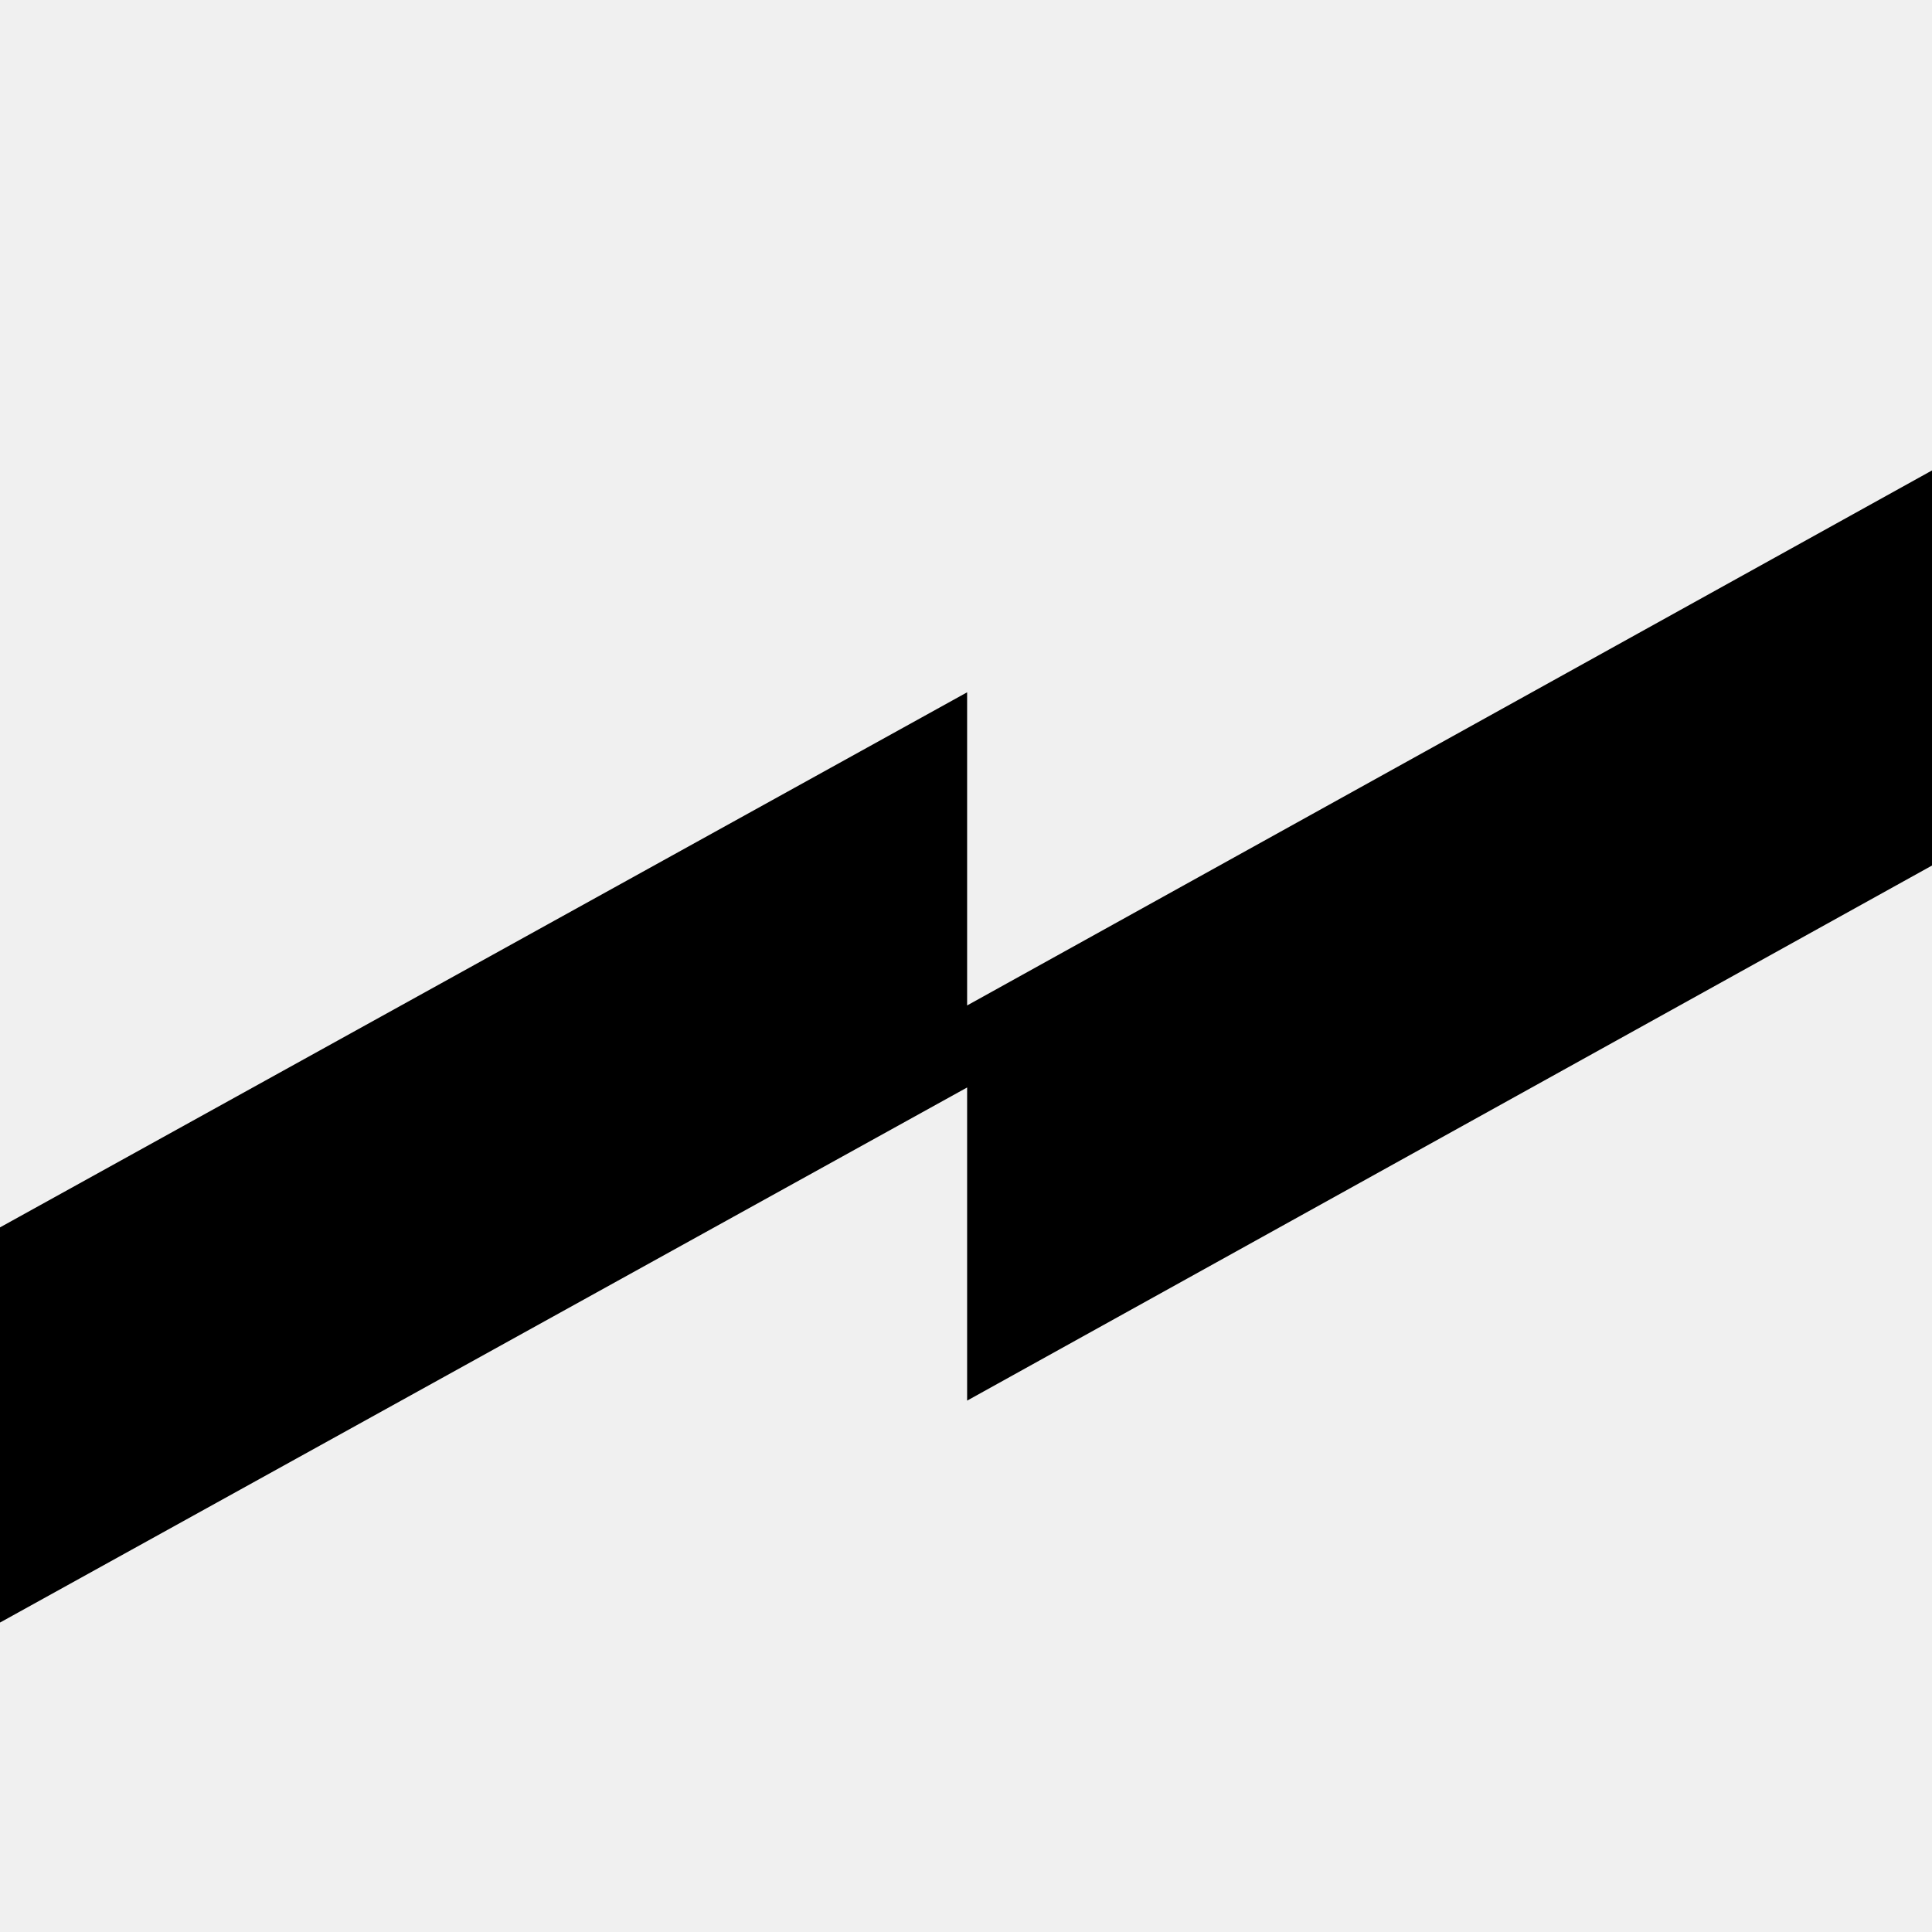
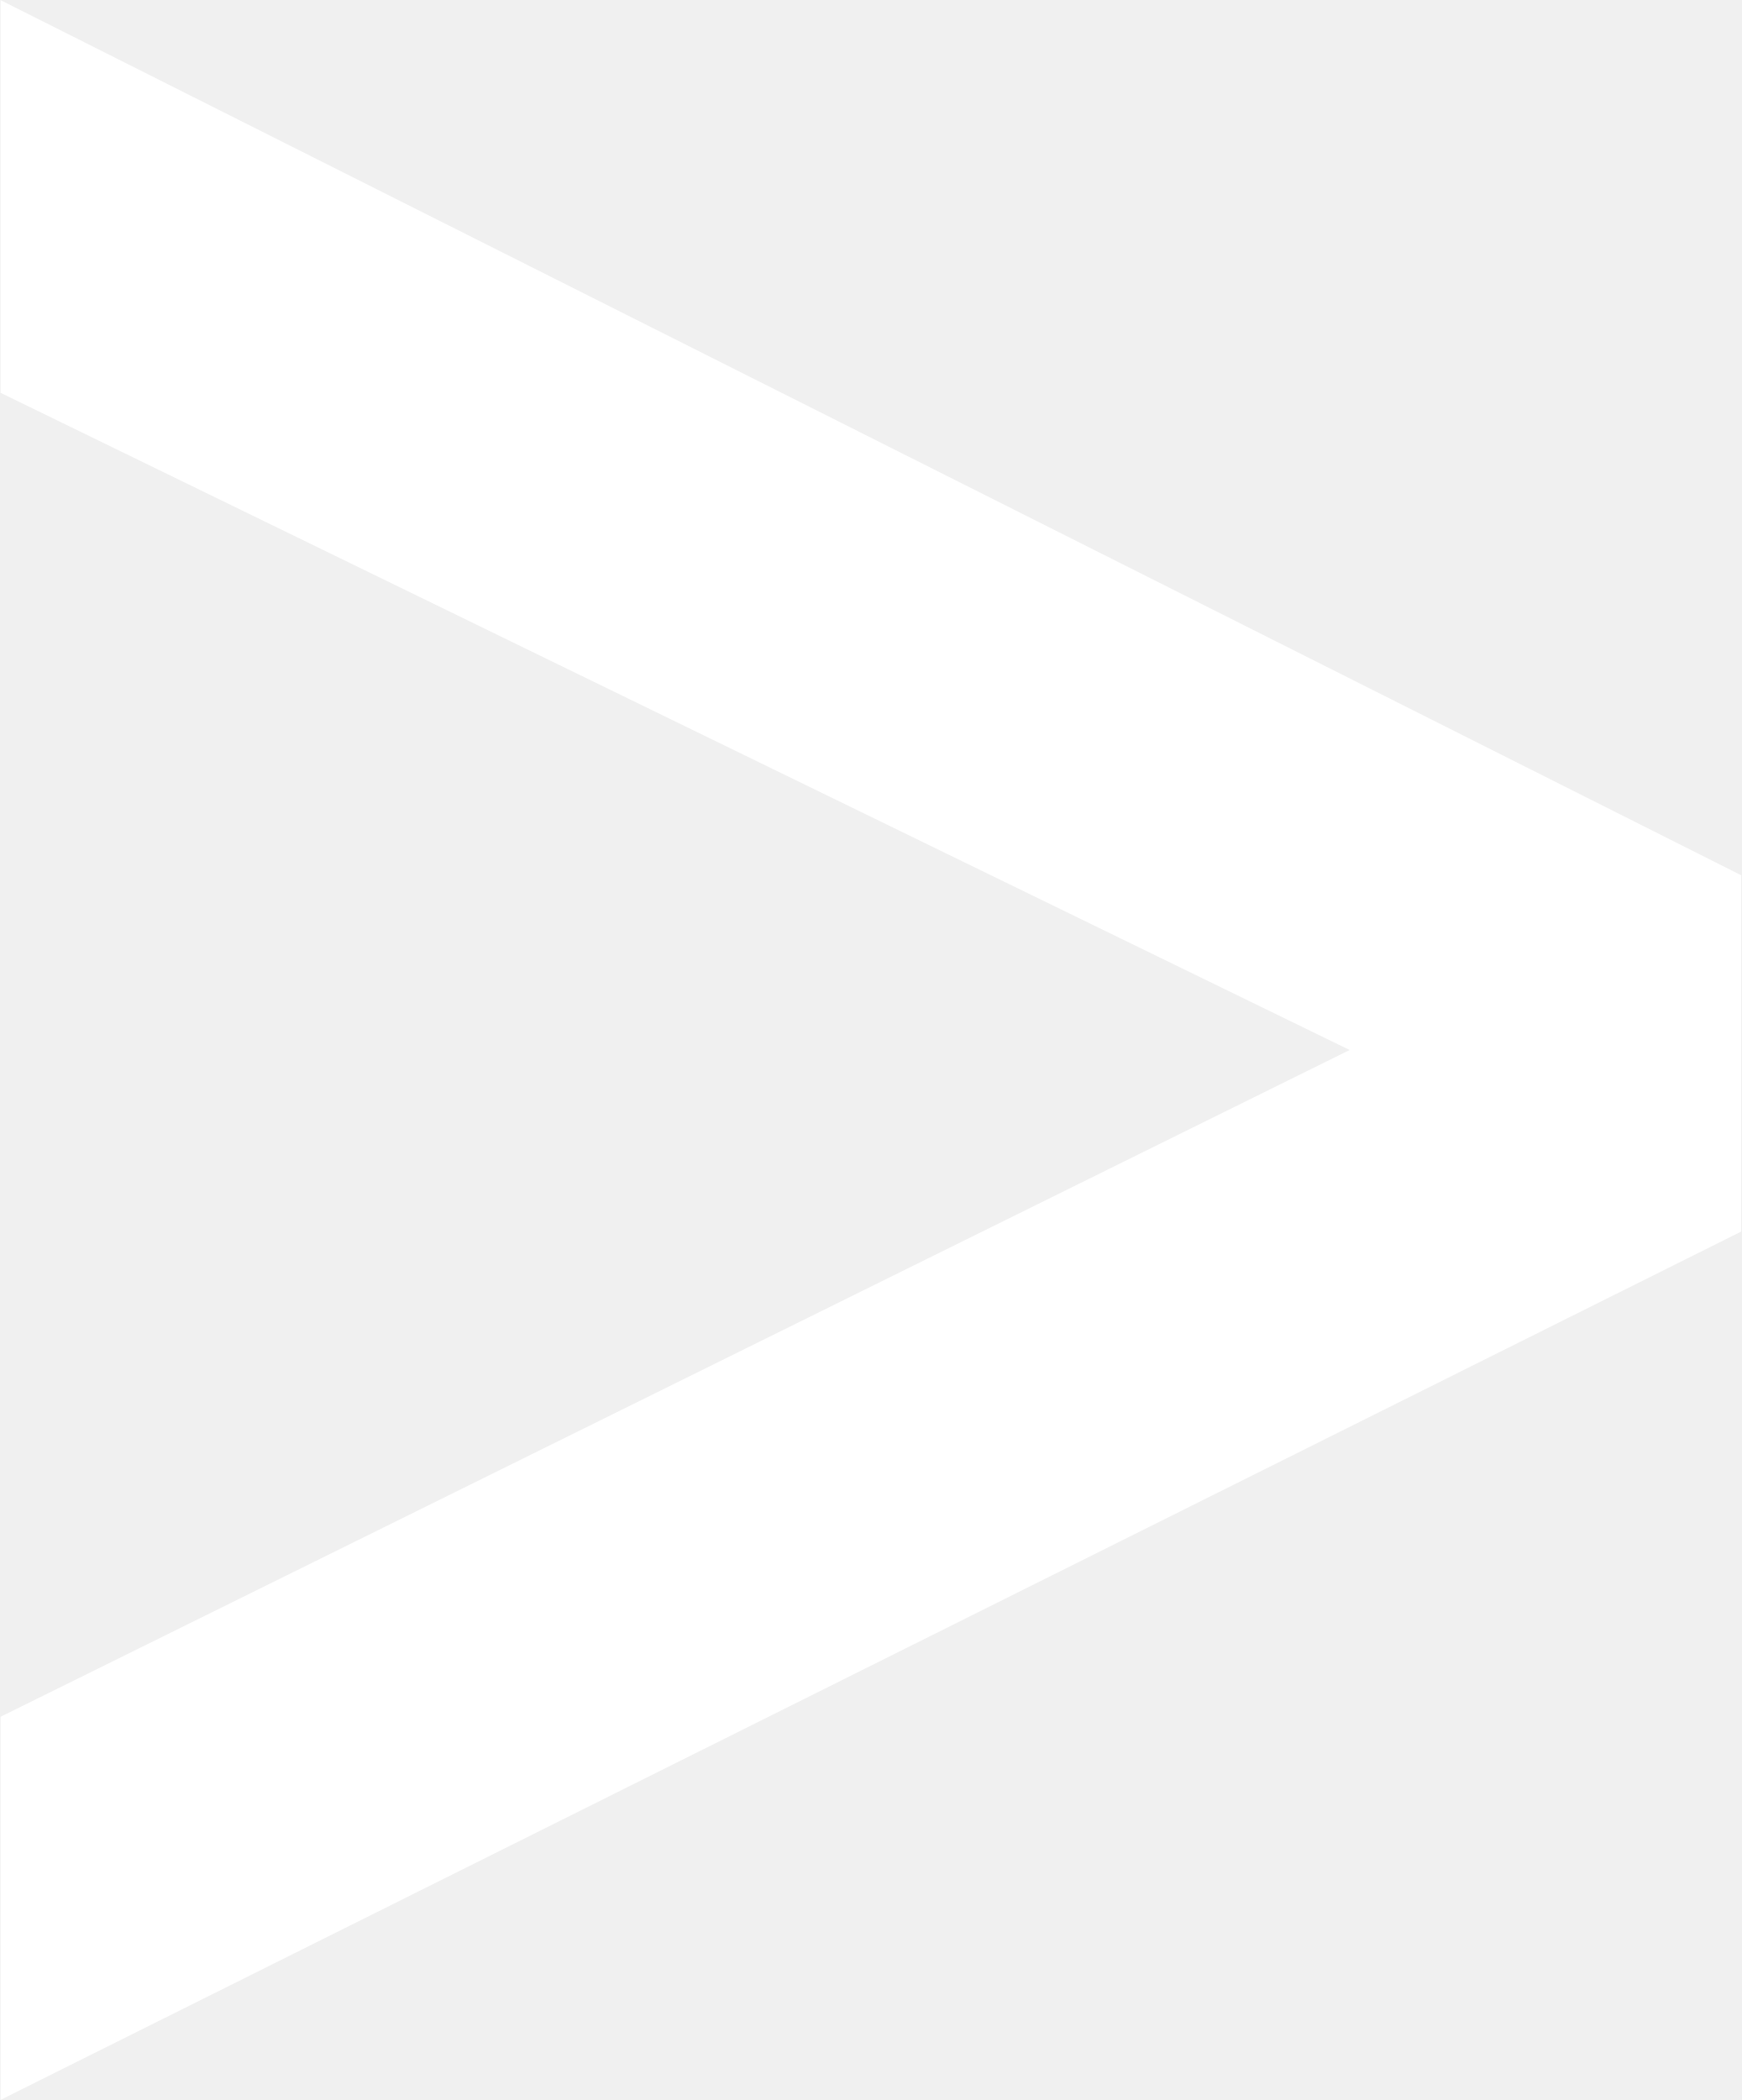
- <svg xmlns="http://www.w3.org/2000/svg" viewBox="0 0 24 24" fill="currentColor">
-   <path d="M12.014 10.636 0 17.283v2.873l12.014-6.647v3.89L24 10.752V7.879L12.014 14.41v-3.774zM24 5.844 12.014 12.49V8.6L0 15.247v2.873l12.014-6.647v3.89L24 8.717V5.844z" />
+ <svg xmlns="http://www.w3.org/2000/svg" version="1.2" viewBox="0 0 1255 1513" width="1255" height="1513">
+   <style>
+ 		.s0 { fill: #ffffff } 
+ 	</style>
+   <path id="Layer" fill-rule="evenodd" class="s0" d="m0.4 1512.9v-276l972.1-480.4-972.1-473.5v-282.9l1254.2 630.5v256.7z" />
</svg>
